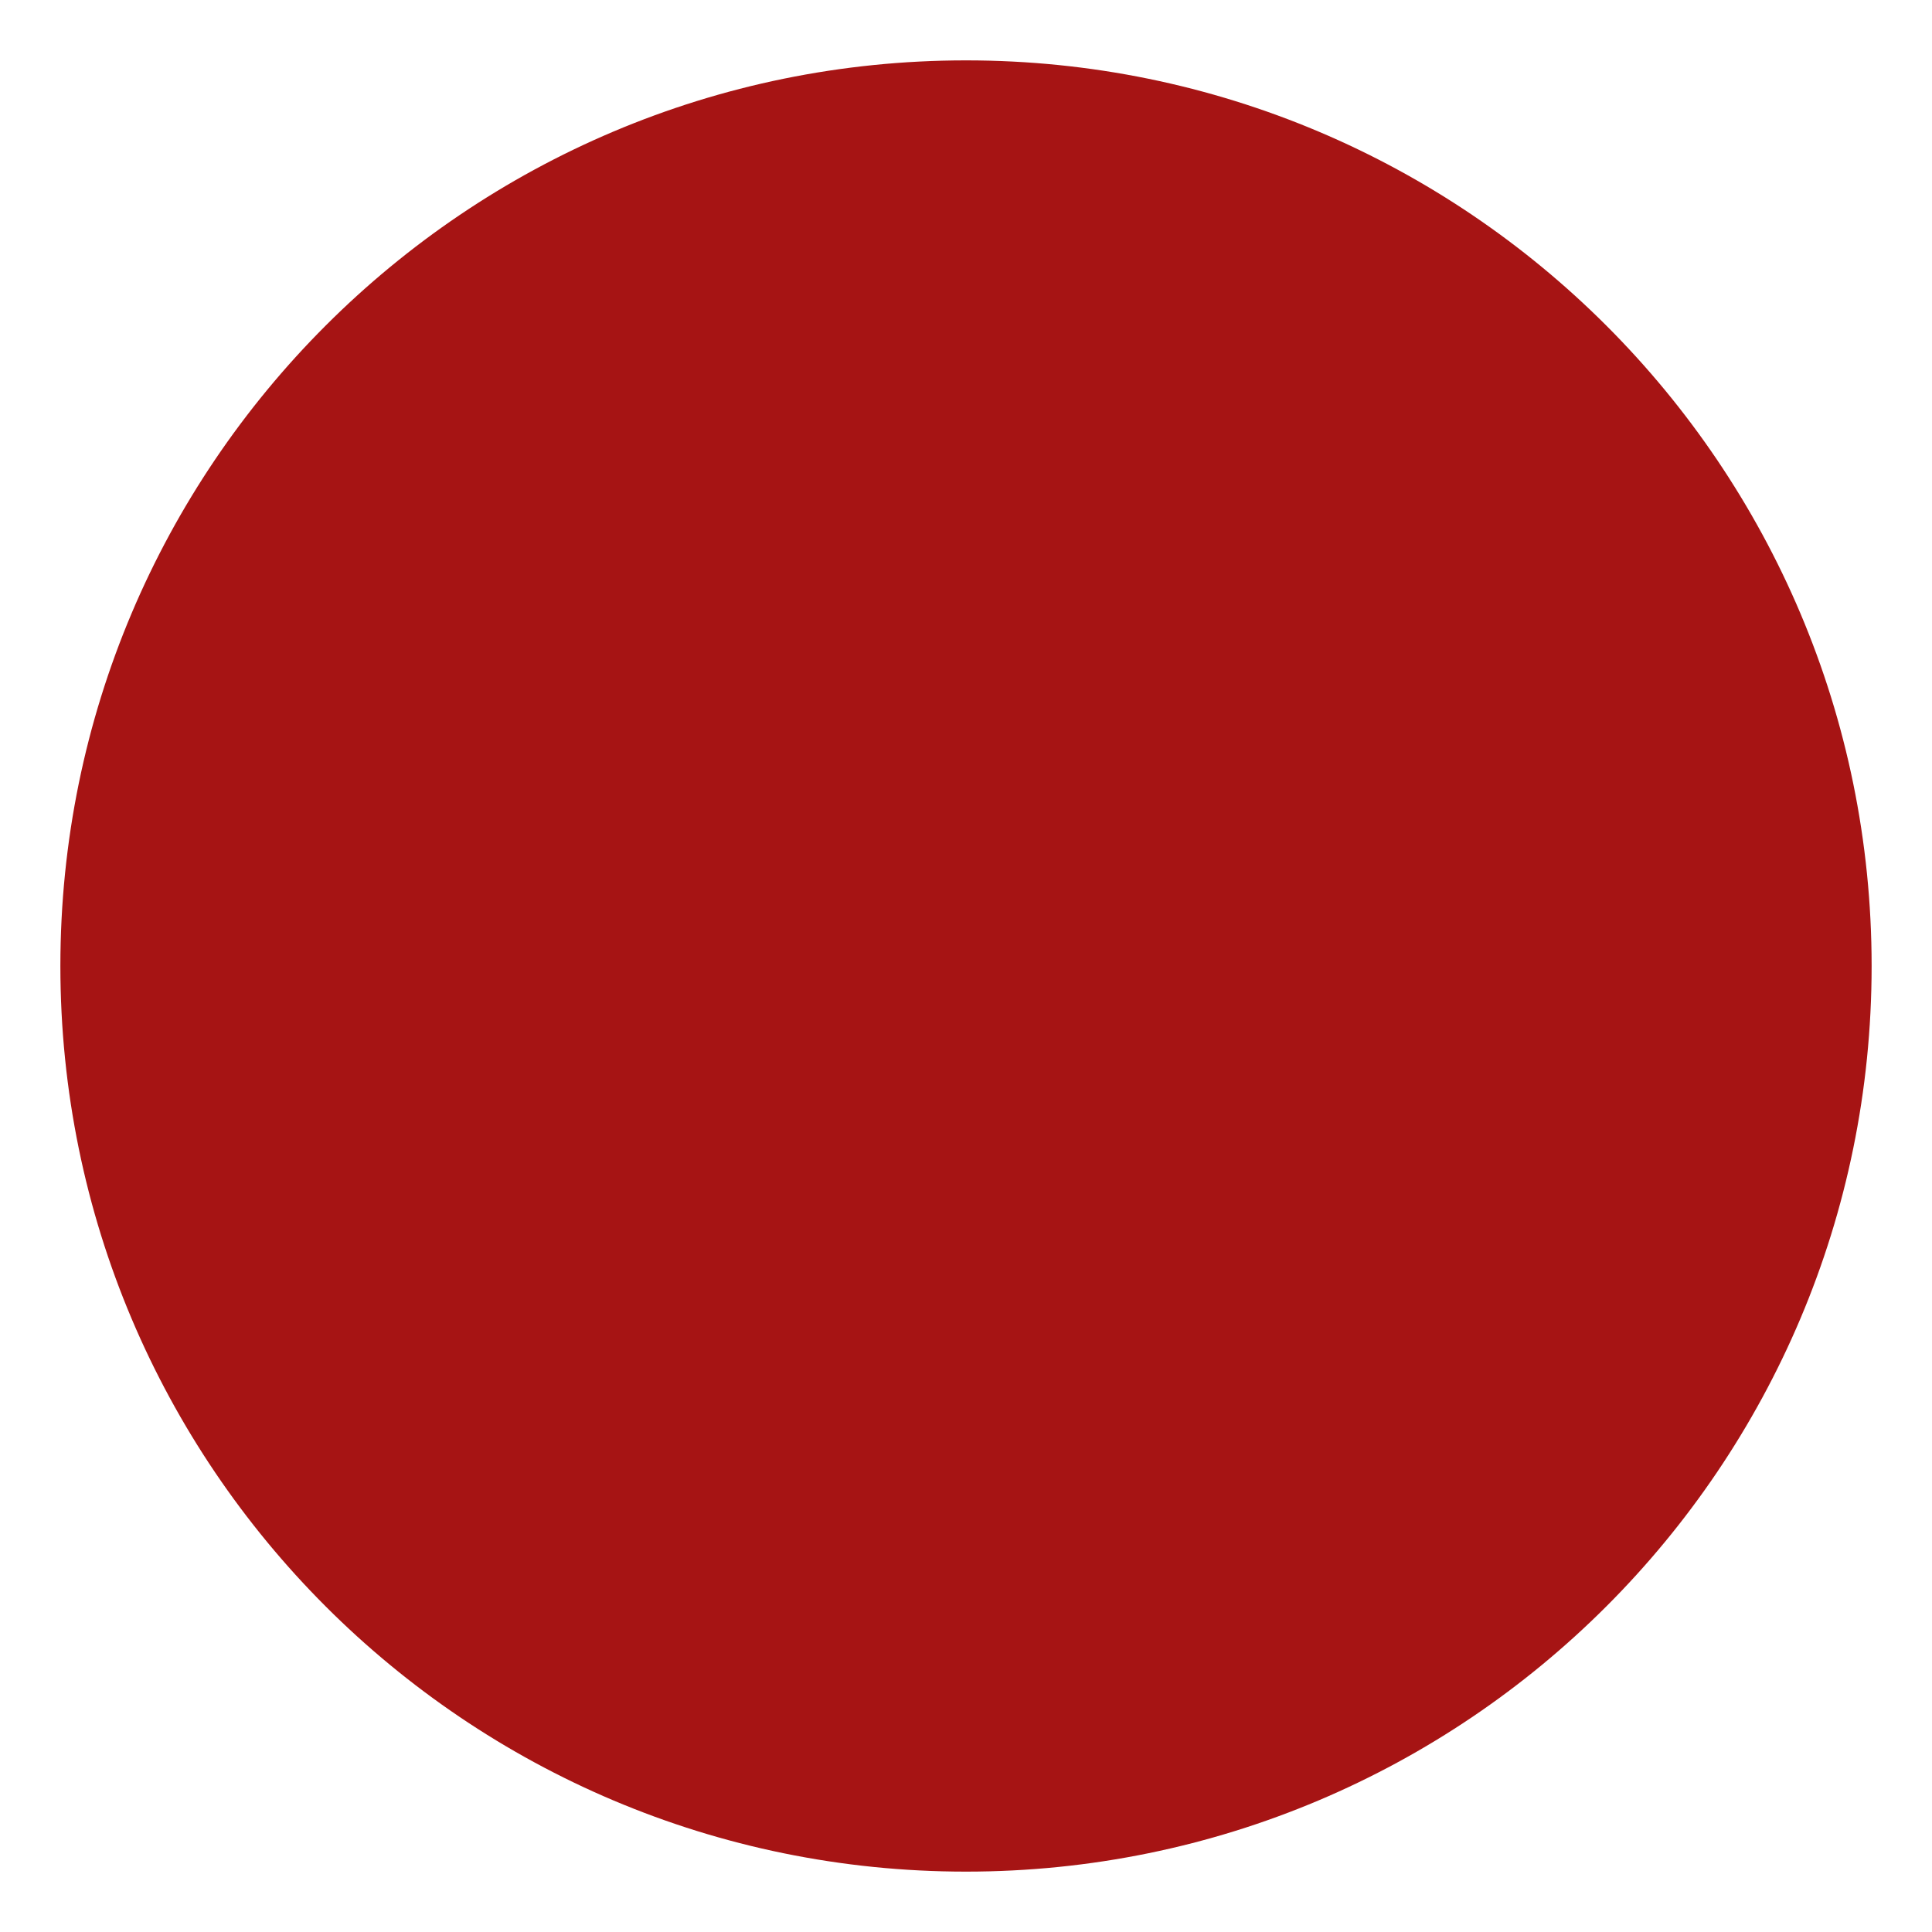
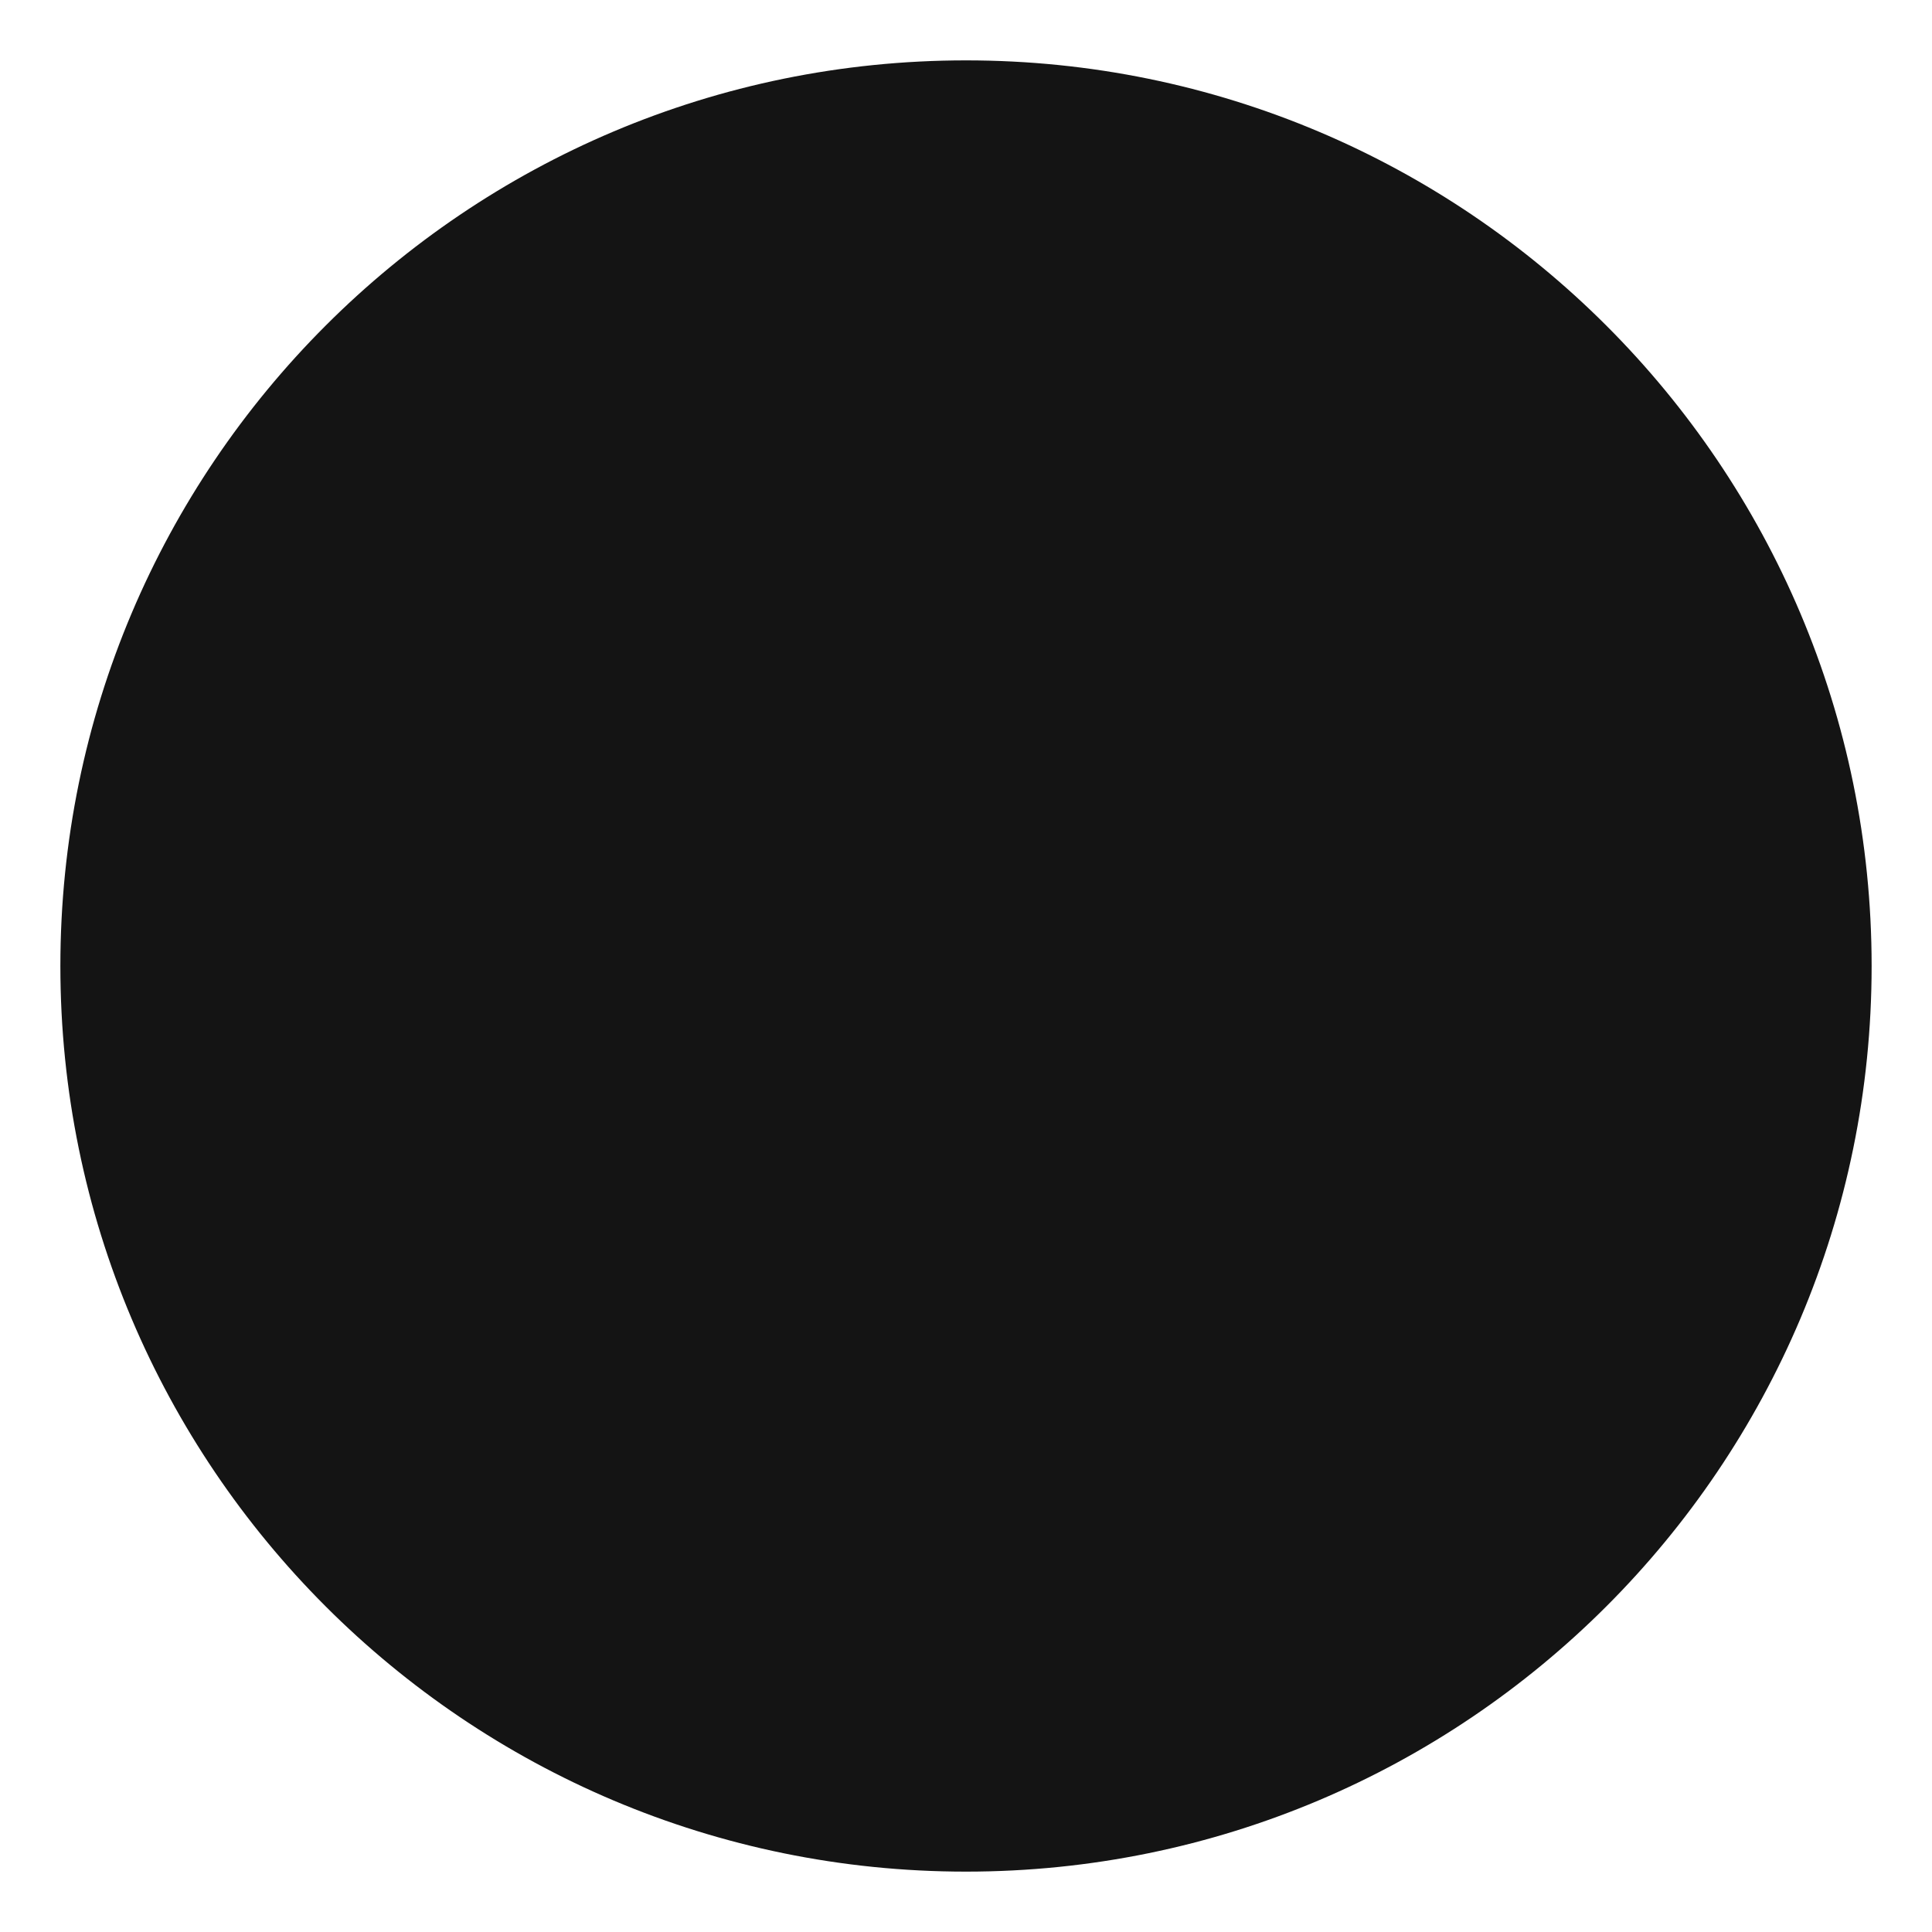
<svg xmlns="http://www.w3.org/2000/svg" id="Ebene_1" version="1.1" viewBox="0 0 32 32">
  <defs>
    <style>
      .st0 {
-         fill: #a61414;
+         fill: #141414;
      }
    </style>
  </defs>
  <circle class="st0" cx="16" cy="16" r="15" />
</svg>
